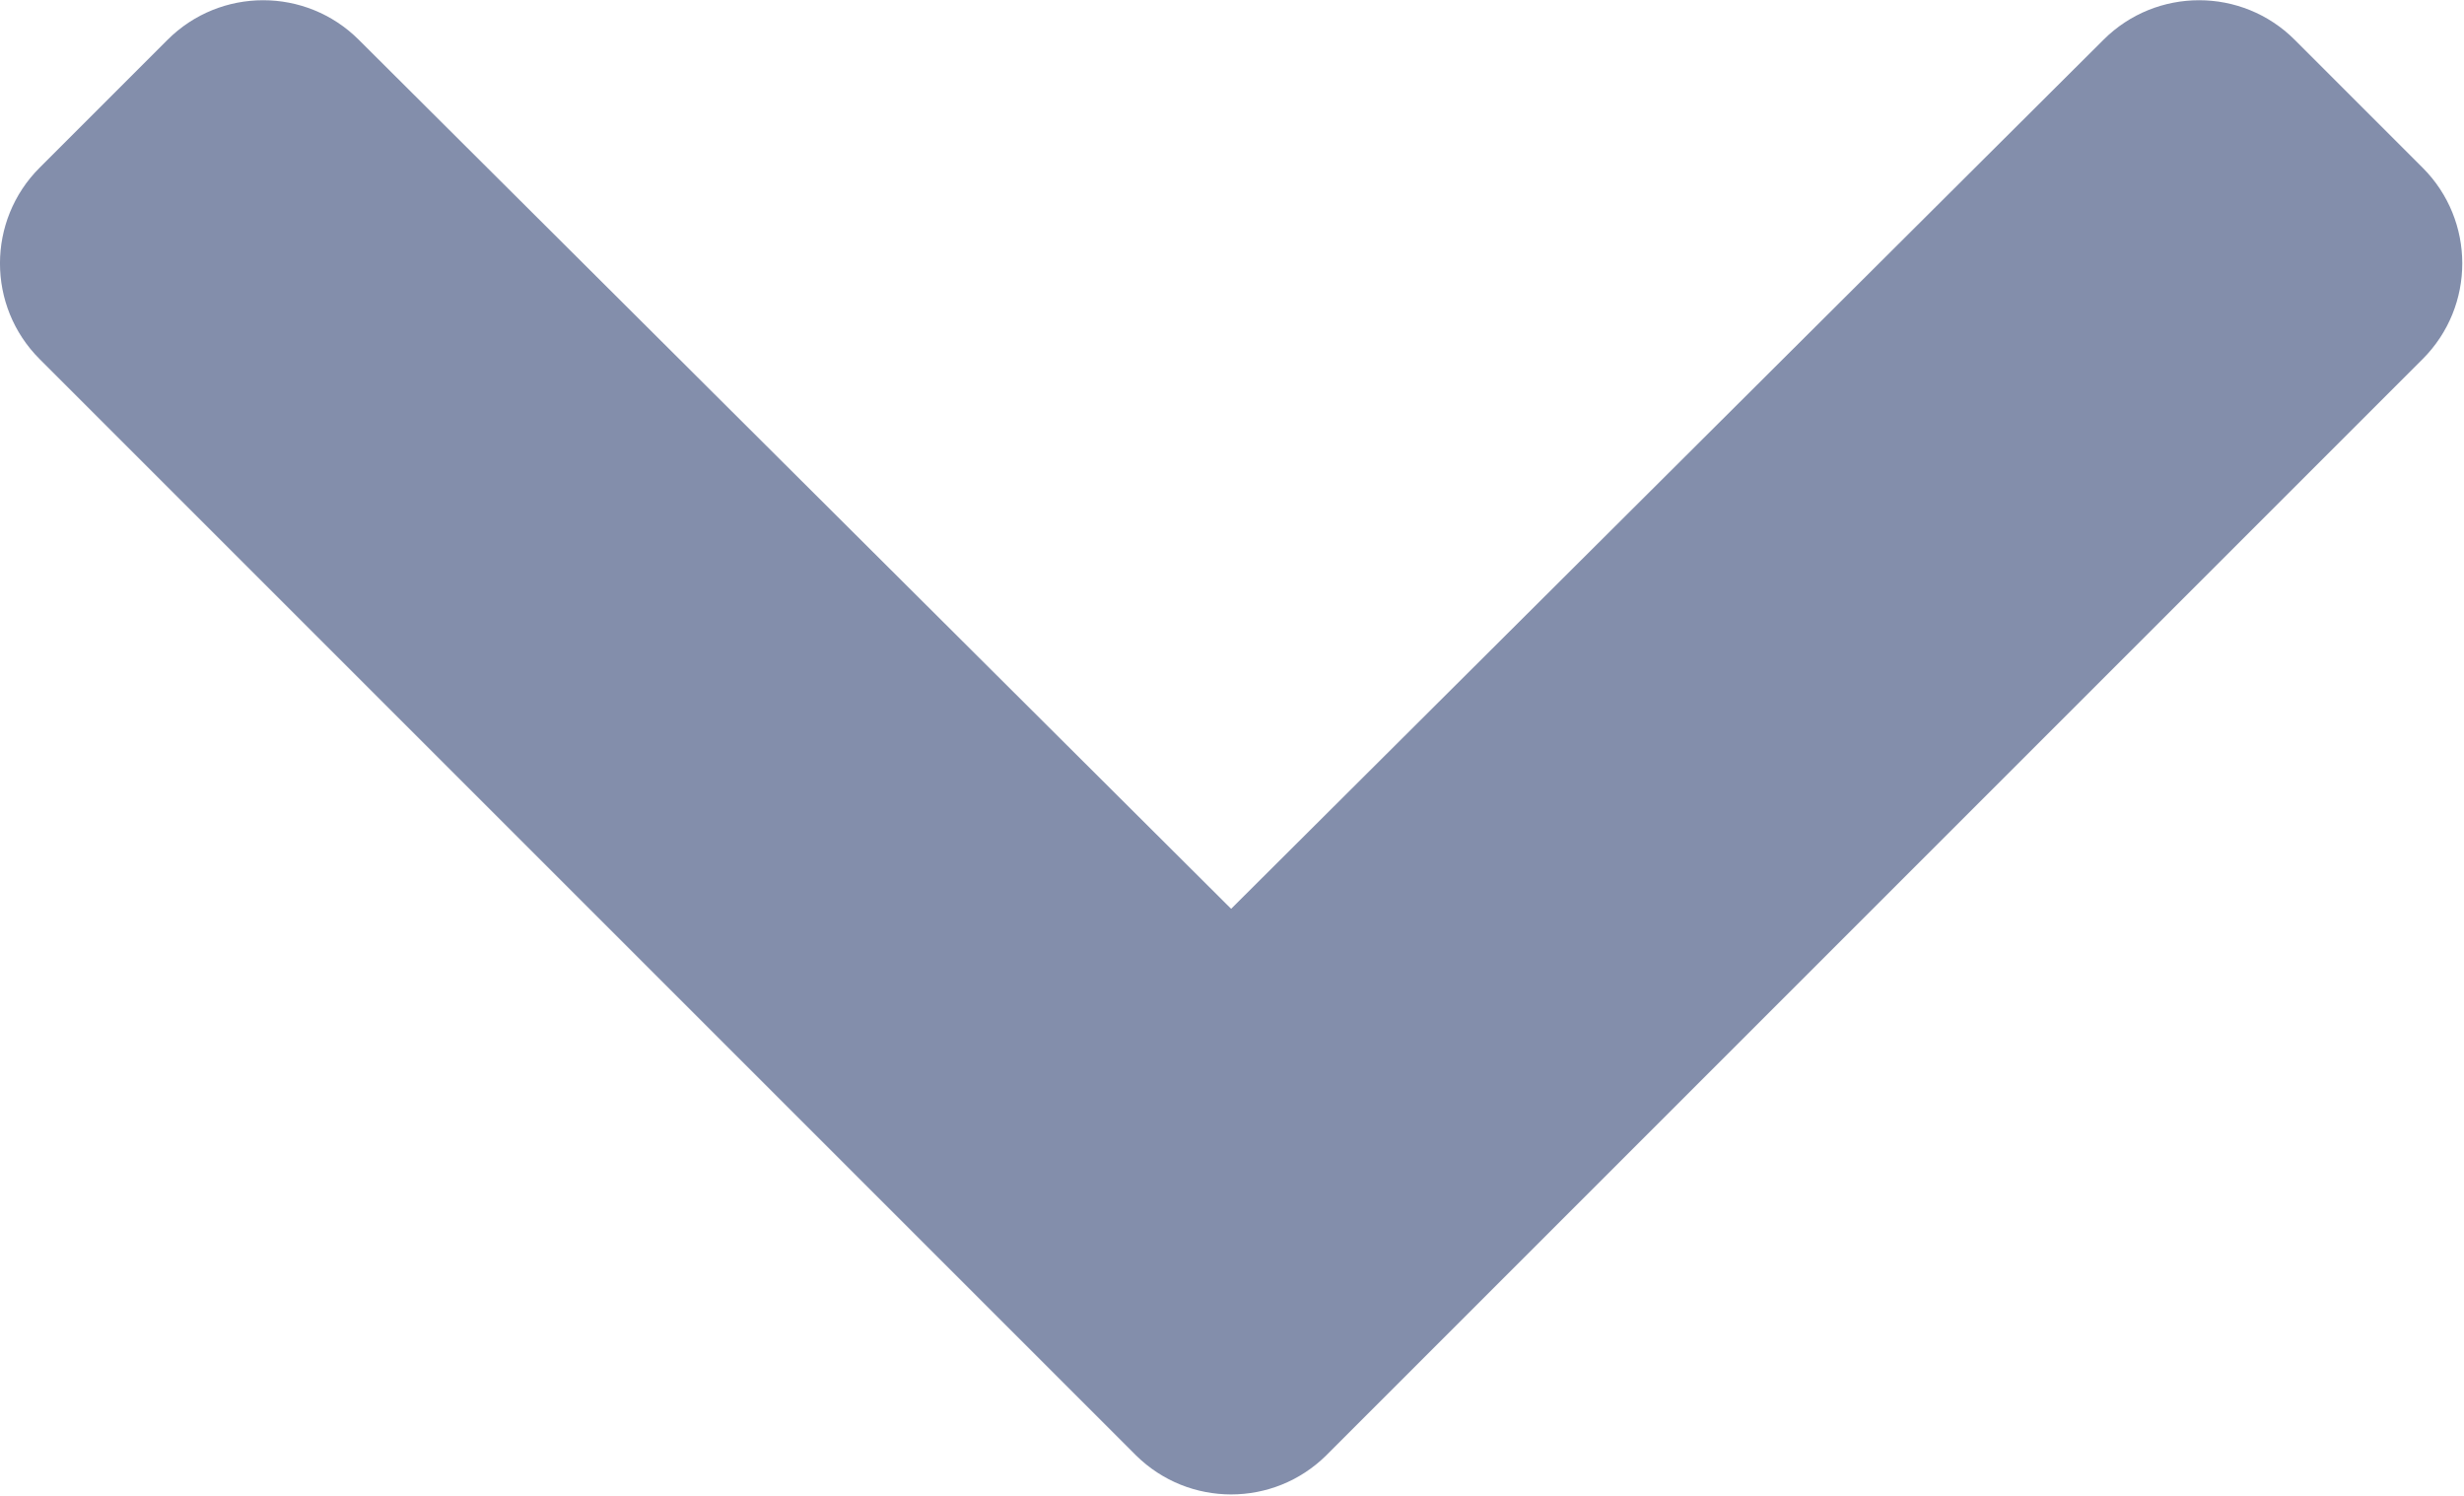
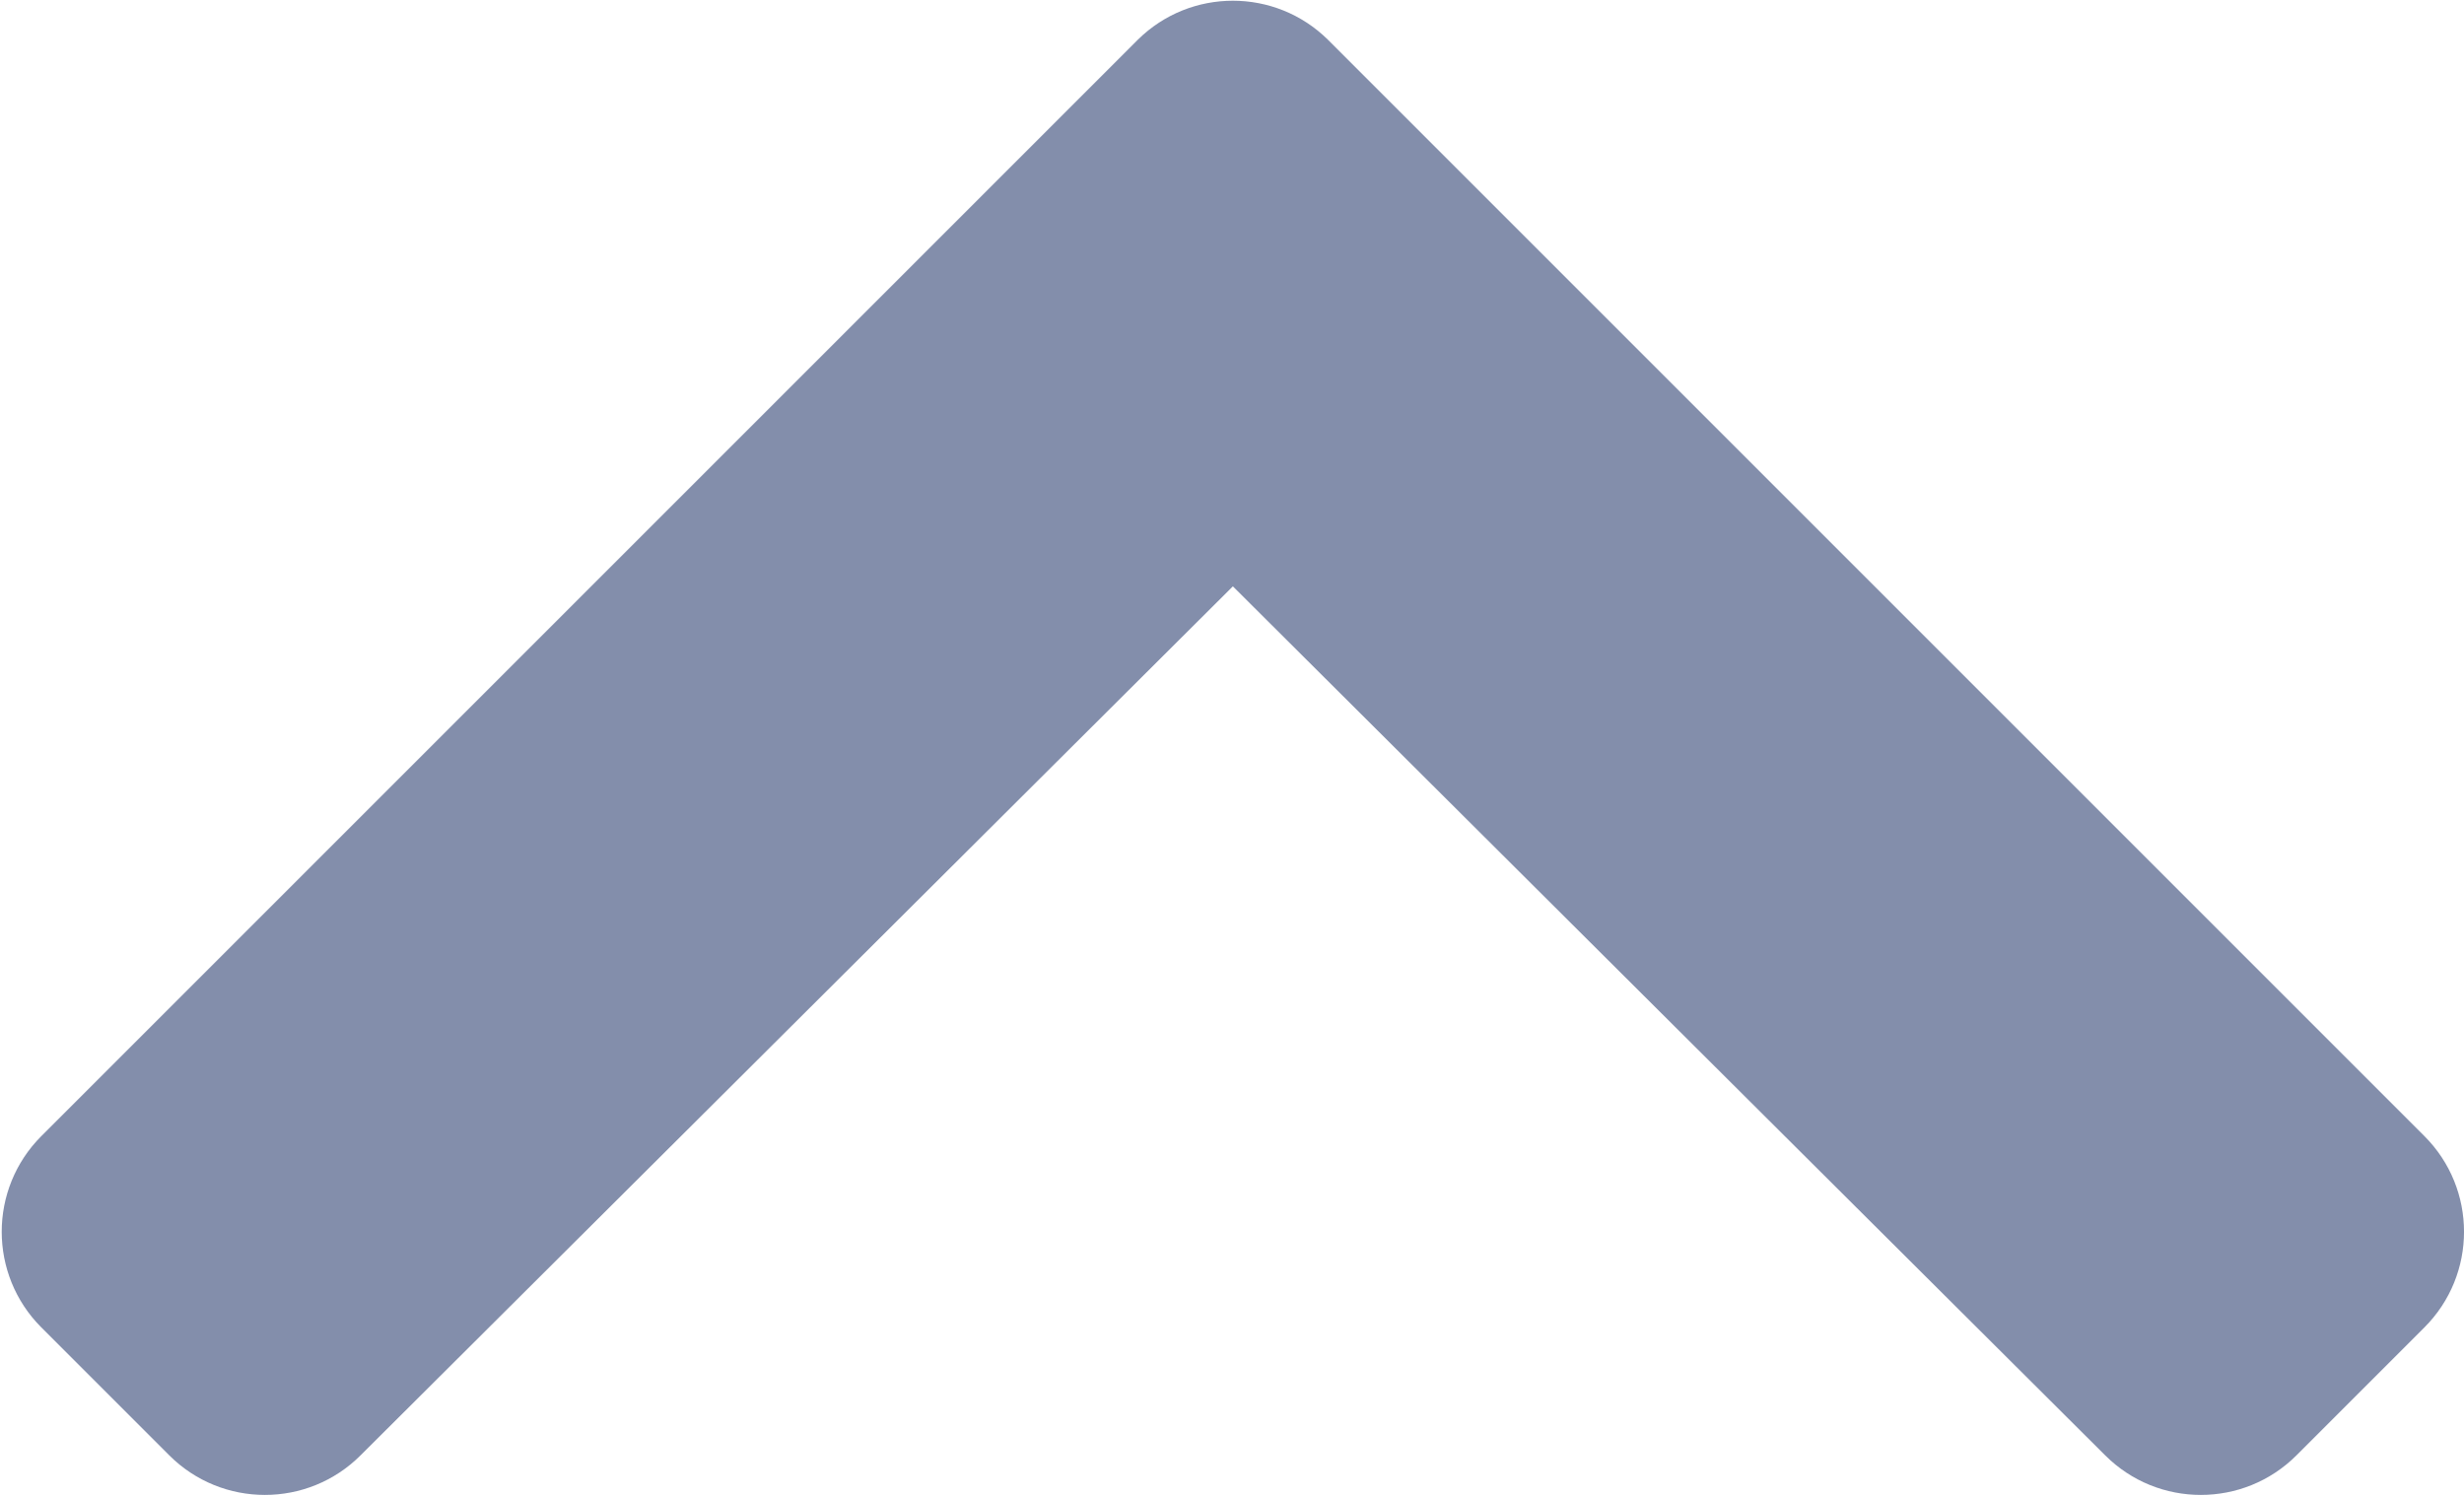
<svg xmlns="http://www.w3.org/2000/svg" width="9.887" height="6" viewBox="0 0 9.887 6">
-   <path id="chevron-down" d="M10.215,129.335l-4.4-4.4a.543.543,0,0,1,0-.768l.513-.513a.543.543,0,0,1,.768,0l3.5,3.487,3.5-3.487a.543.543,0,0,1,.768,0l.513.513a.543.543,0,0,1,0,.768l-4.4,4.4A.543.543,0,0,1,10.215,129.335Z" transform="translate(-5.656 -123.494)" fill="#838eab" />
+   <path id="chevron-down" d="M10.215,129.335l-4.4-4.4a.543.543,0,0,1,0-.768l.513-.513a.543.543,0,0,1,.768,0l3.5,3.487,3.5-3.487a.543.543,0,0,1,.768,0l.513.513a.543.543,0,0,1,0,.768l-4.4,4.4A.543.543,0,0,1,10.215,129.335Z" transform="translate(15.543 129.494) rotate(180)" fill="#838eab" />
</svg>
